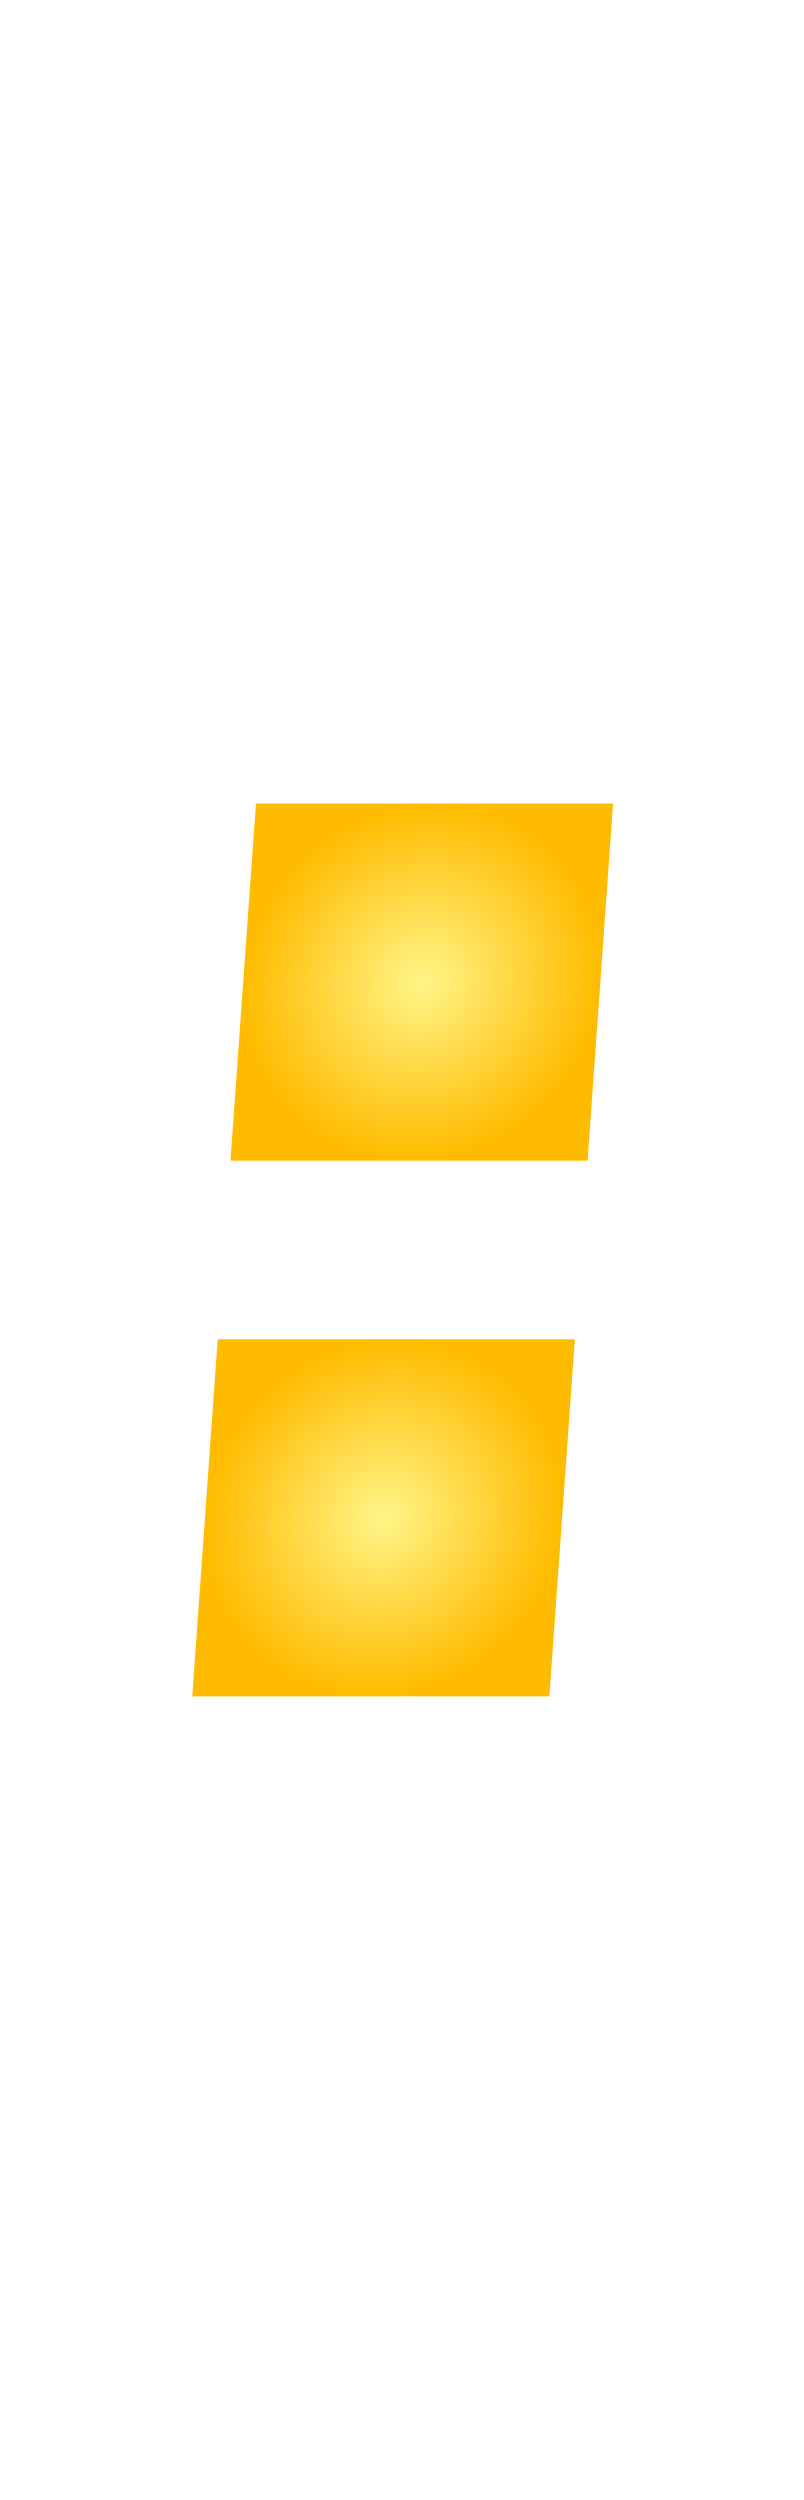
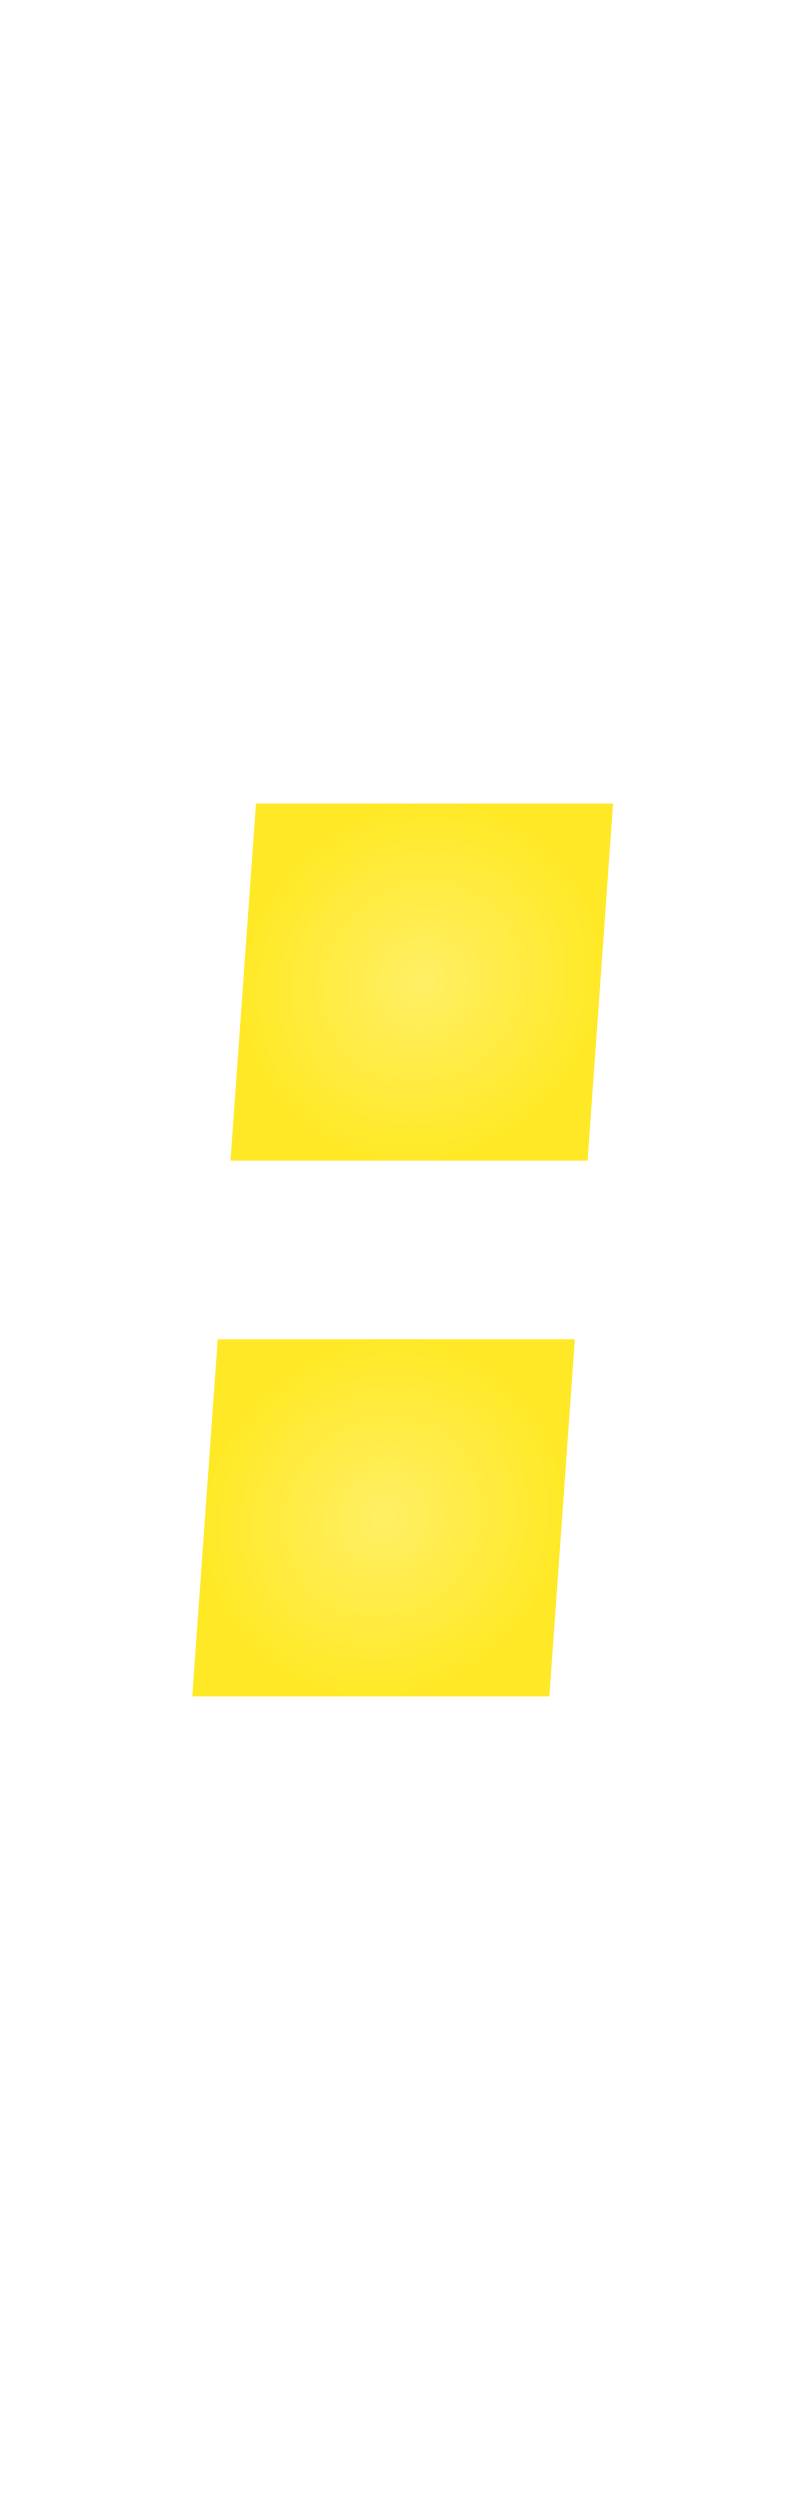
<svg xmlns="http://www.w3.org/2000/svg" xmlns:xlink="http://www.w3.org/1999/xlink" width="36" height="112" version="1.1" viewBox="0 0 9.525 29.633">
  <defs>
    <linearGradient id="brightled">
-       <stop style="stop-color:#fff589" offset="0" />
-       <stop style="stop-color:#ffbb00" offset="1" />
+       <stop style="stop-color:#ffef65" offset="0" />
+       <stop style="stop-color:#ffe927" offset="1" />
    </linearGradient>
    <radialGradient id="radialGradient40159" cx="8.467" cy="11.642" r="2.117" gradientTransform="matrix(1 0 0 1.0025 -2.6356 -5.9637e-7)" gradientUnits="userSpaceOnUse" xlink:href="#brightled" />
    <radialGradient id="radialGradient40161" cx="8.467" cy="17.992" r="2.117" gradientTransform="matrix(1 0 0 1.0025 -2.6356 -5.9637e-7)" gradientUnits="userSpaceOnUse" xlink:href="#brightled" />
  </defs>
  <rect transform="matrix(1 0 -.071194 .99746 0 0)" x="3.714" y="9.549" width="4.233" height="4.244" ry="1.1578e-8" style="fill:url(#radialGradient40159);stroke-linecap:round;stroke-linejoin:round;stroke-width:.53" />
  <rect transform="matrix(1 0 -.071194 .99746 0 0)" x="3.714" y="15.915" width="4.233" height="4.244" ry="1.1578e-8" style="fill:url(#radialGradient40161);stroke-linecap:round;stroke-linejoin:round;stroke-width:.53" />
</svg>
